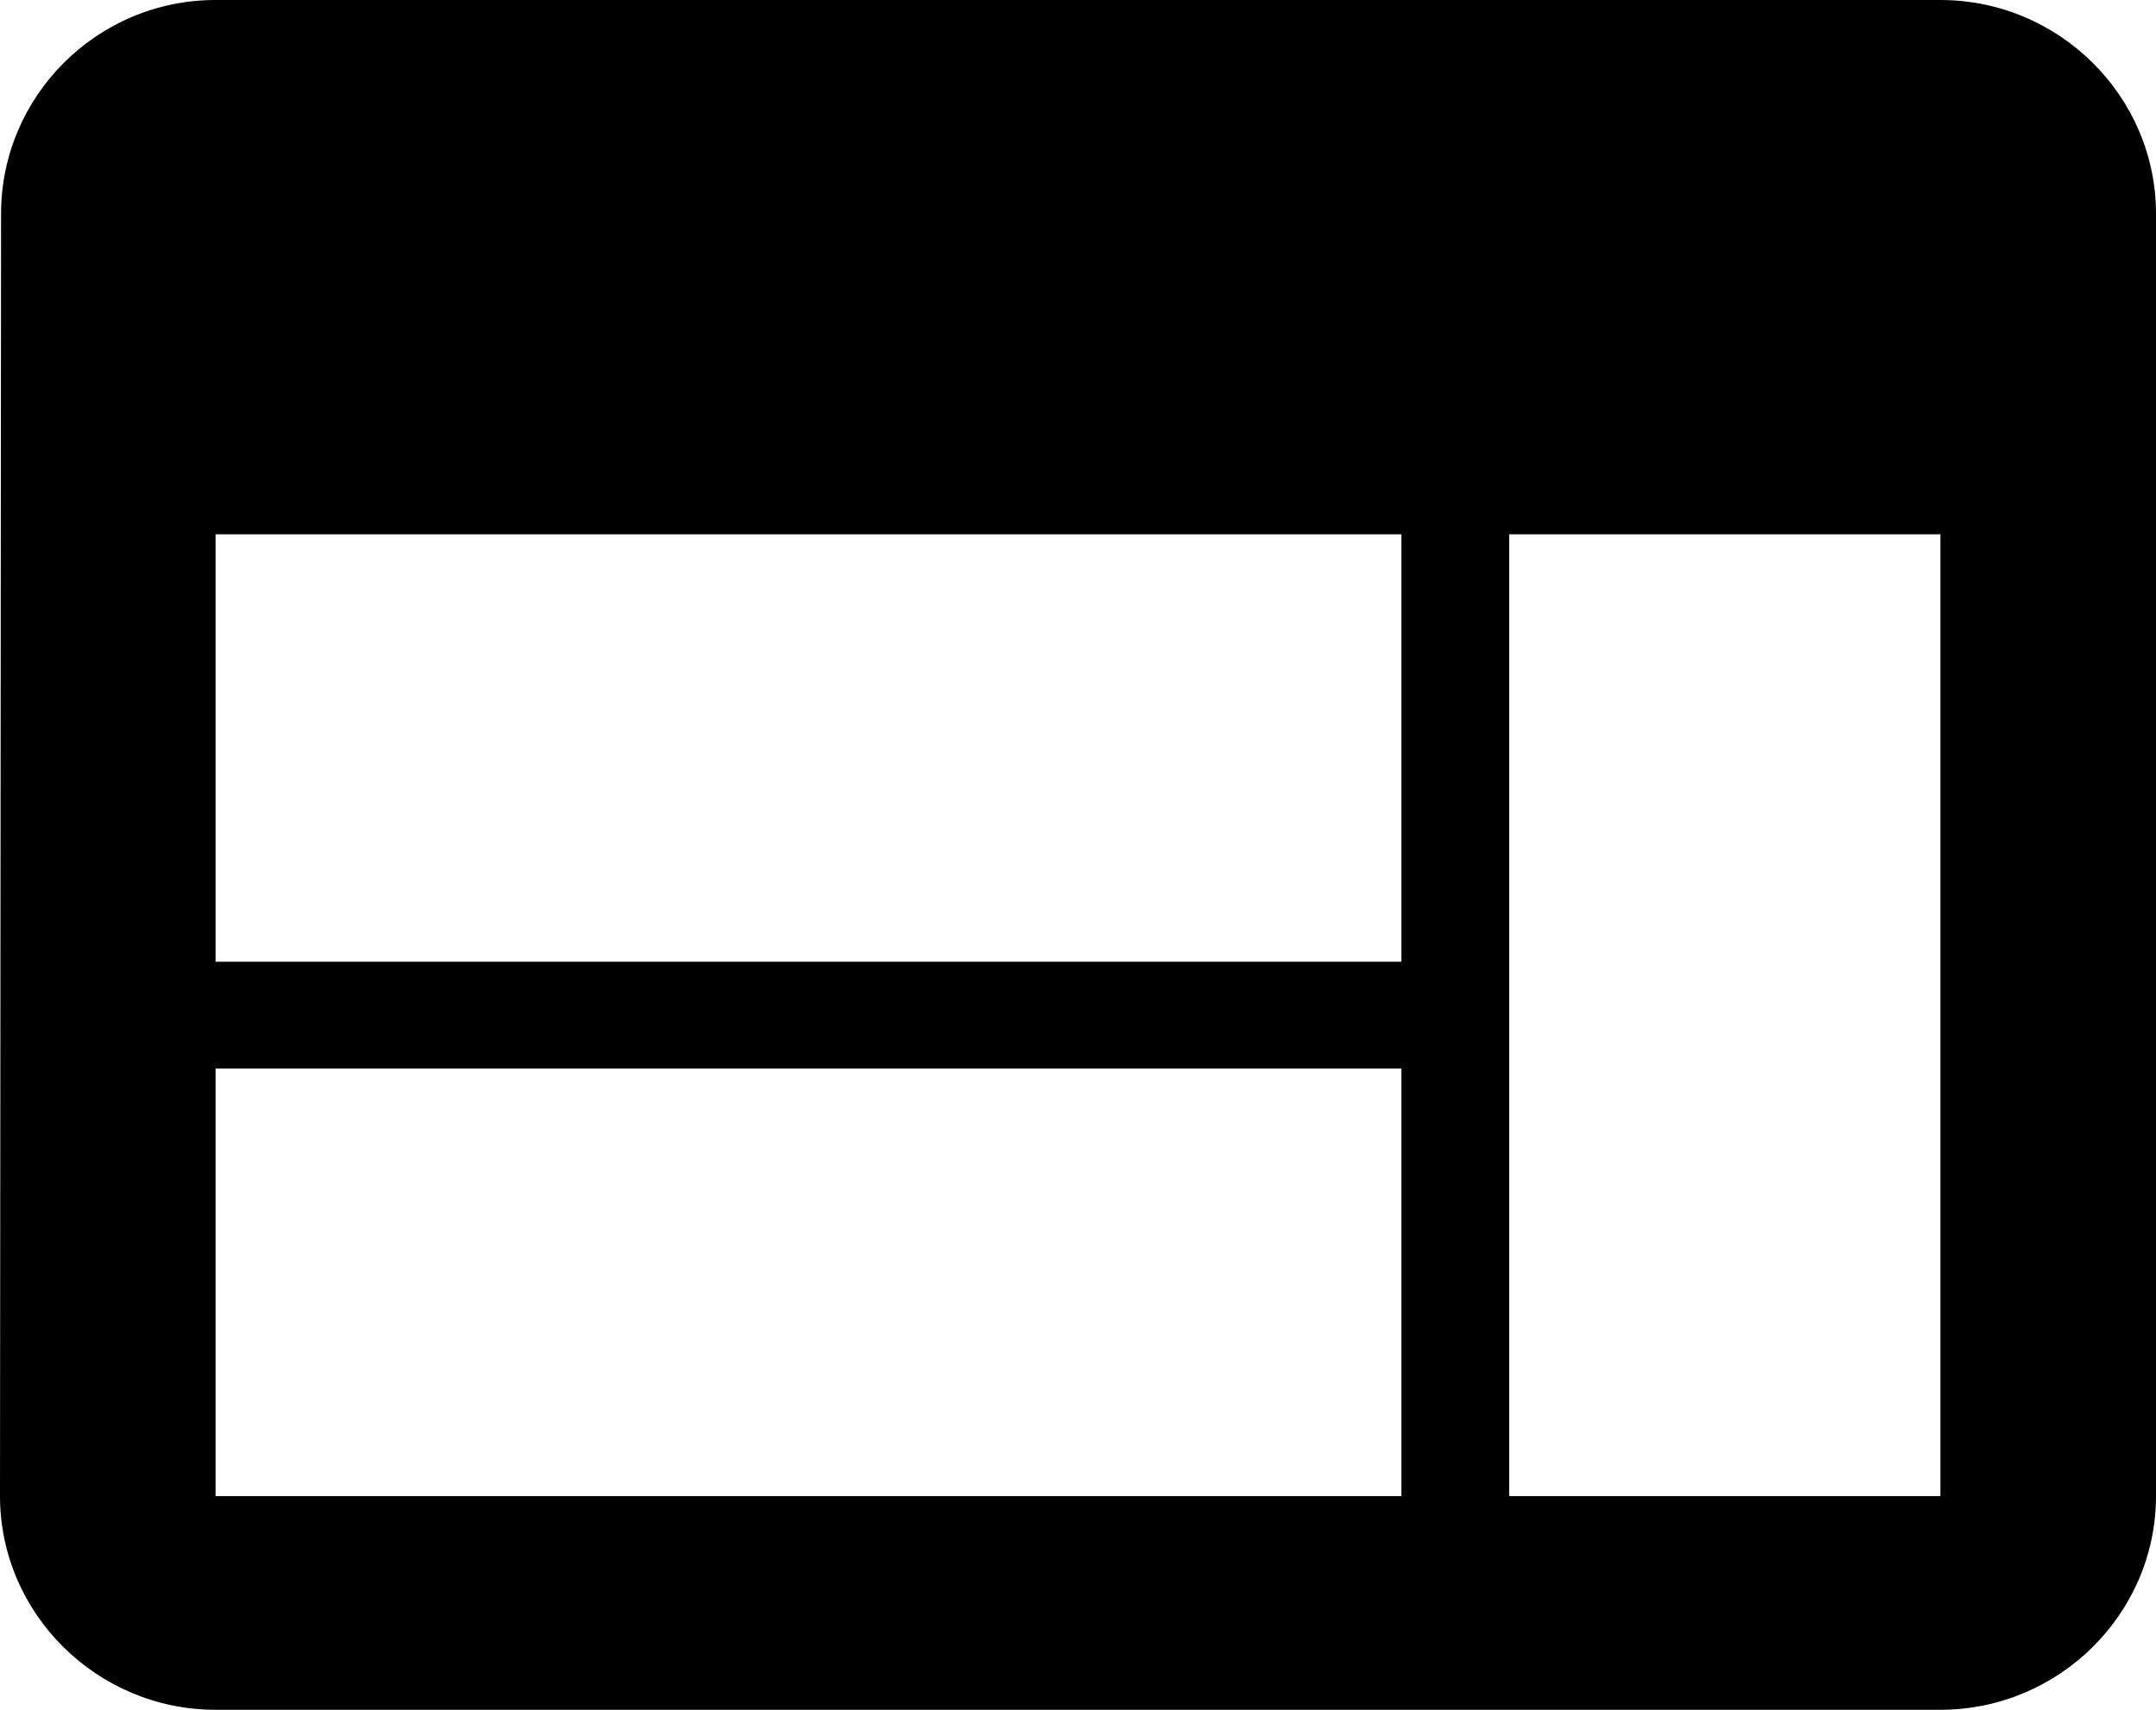
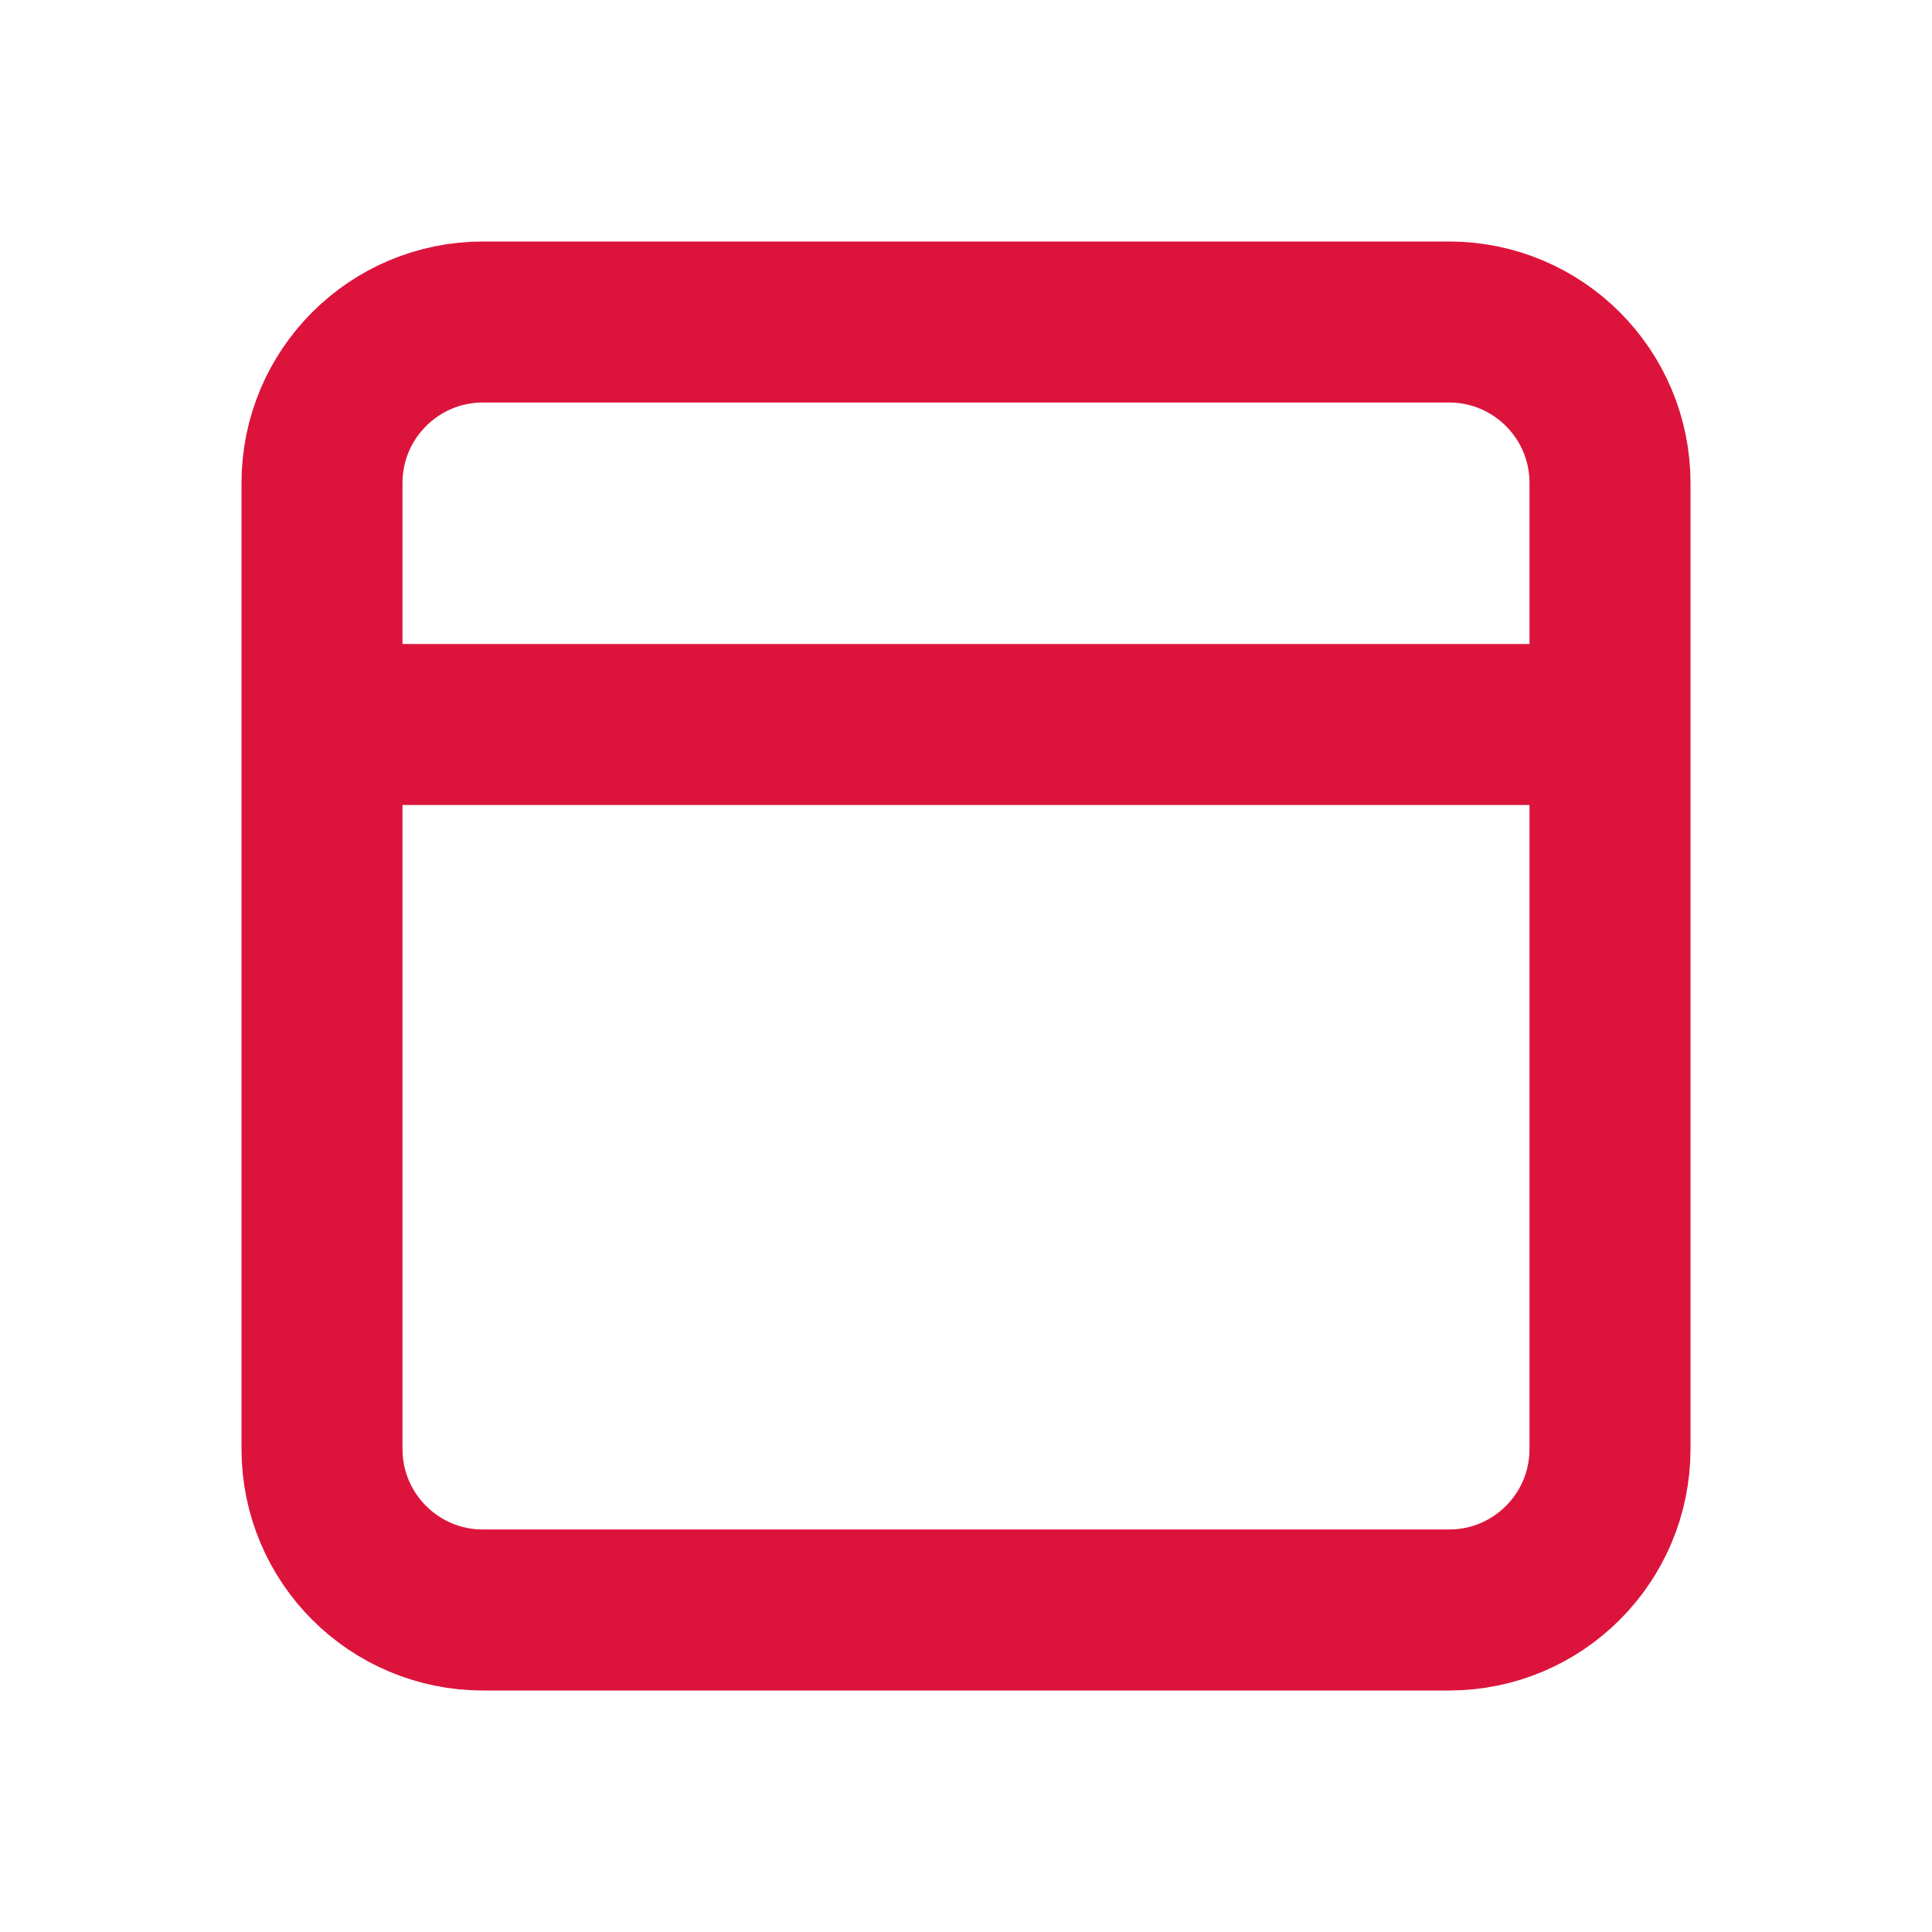
- <svg xmlns="http://www.w3.org/2000/svg" width="87" height="69" viewBox="0 0 87 69" fill="none">
-   <path d="M78.3 0H8.7C3.915 0 0.043 3.881 0.043 8.625L0 60.375C0 65.119 3.915 69 8.7 69H78.3C83.085 69 87 65.119 87 60.375V8.625C87 3.881 83.085 0 78.3 0ZM56.55 60.375H8.7V43.125H56.55V60.375ZM56.55 38.812H8.7V21.562H56.55V38.812ZM78.3 60.375H60.9V21.562H78.3V60.375Z" fill="black" />
+ <svg xmlns="http://www.w3.org/2000/svg" width="800px" height="800px" viewBox="0 0 24 24" fill="none">
+   <g id="SVGRepo_bgCarrier" stroke-width="0" />
+   <g id="SVGRepo_tracerCarrier" stroke-linecap="round" stroke-linejoin="round" />
+   <g id="SVGRepo_iconCarrier">
+     <path d="M4 9V18C4 19.105 4.895 20 6 20H18C19.105 20 20 19.105 20 18V9M4 9V6C4 4.895 4.895 4 6 4H18C19.105 4 20 4.895 20 6V9M4 9H20" stroke="#DC143C" stroke-width="2" stroke-linecap="round" stroke-linejoin="round" />
+   </g>
</svg>
